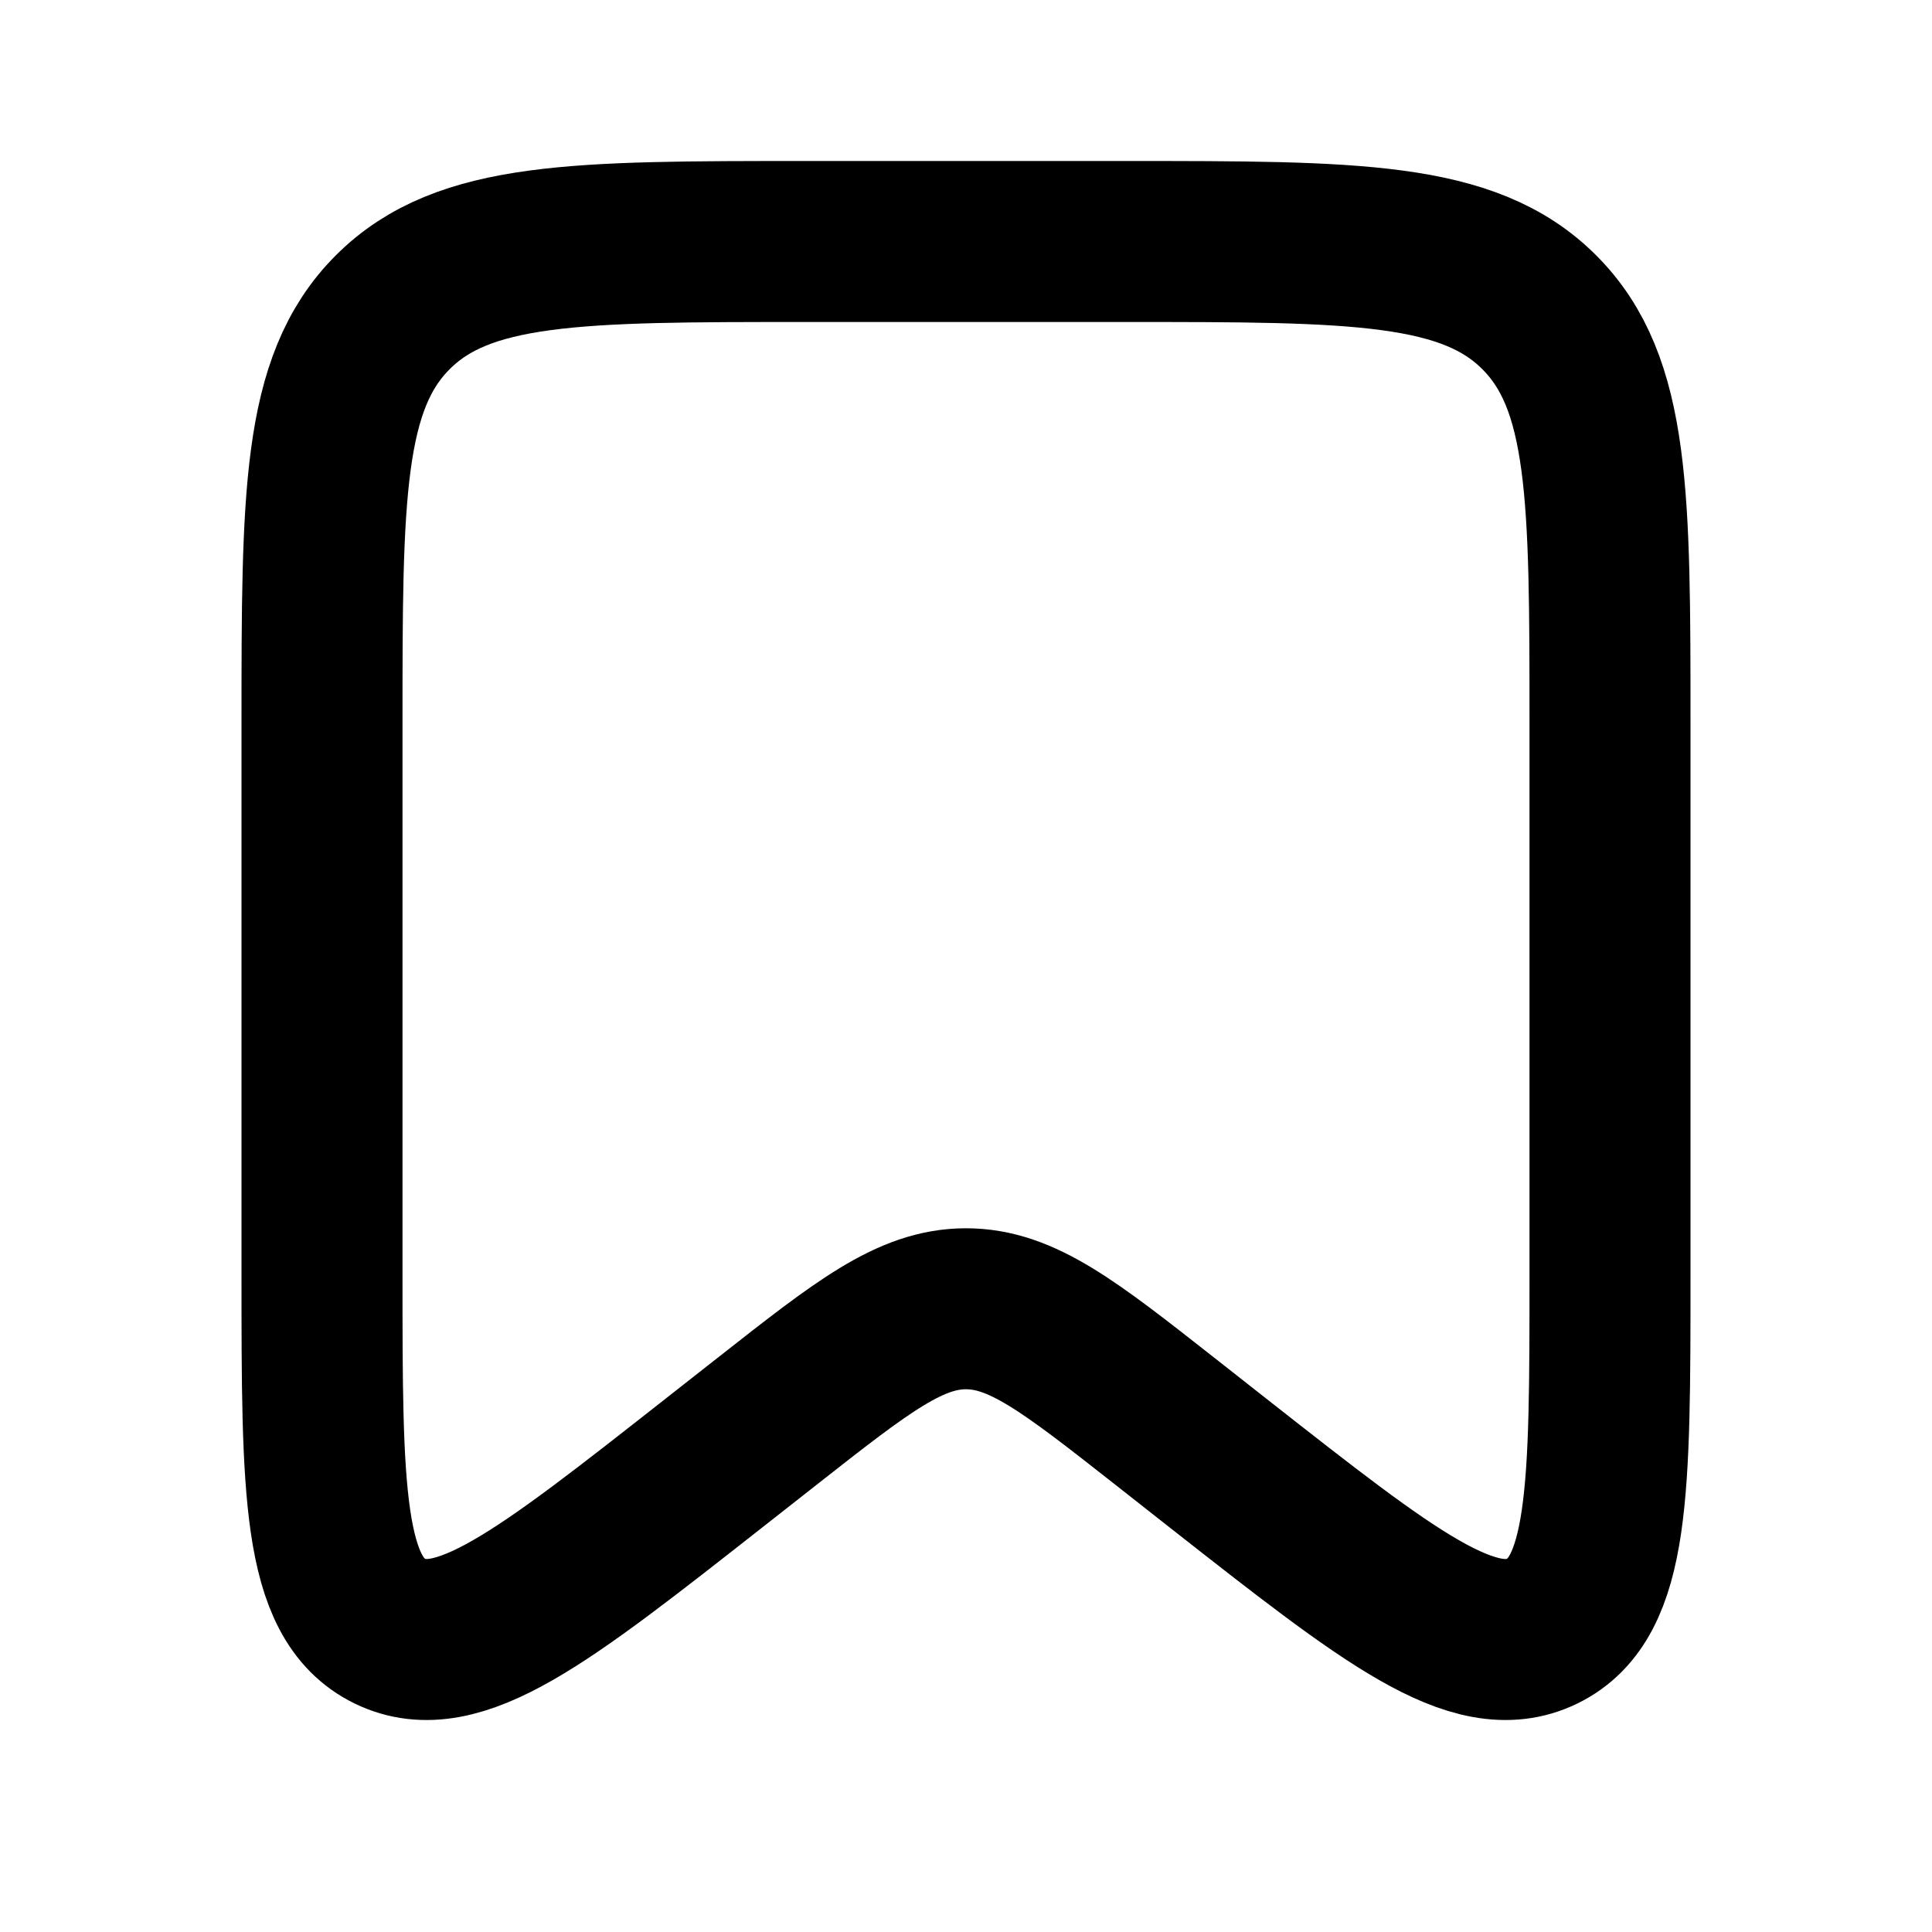
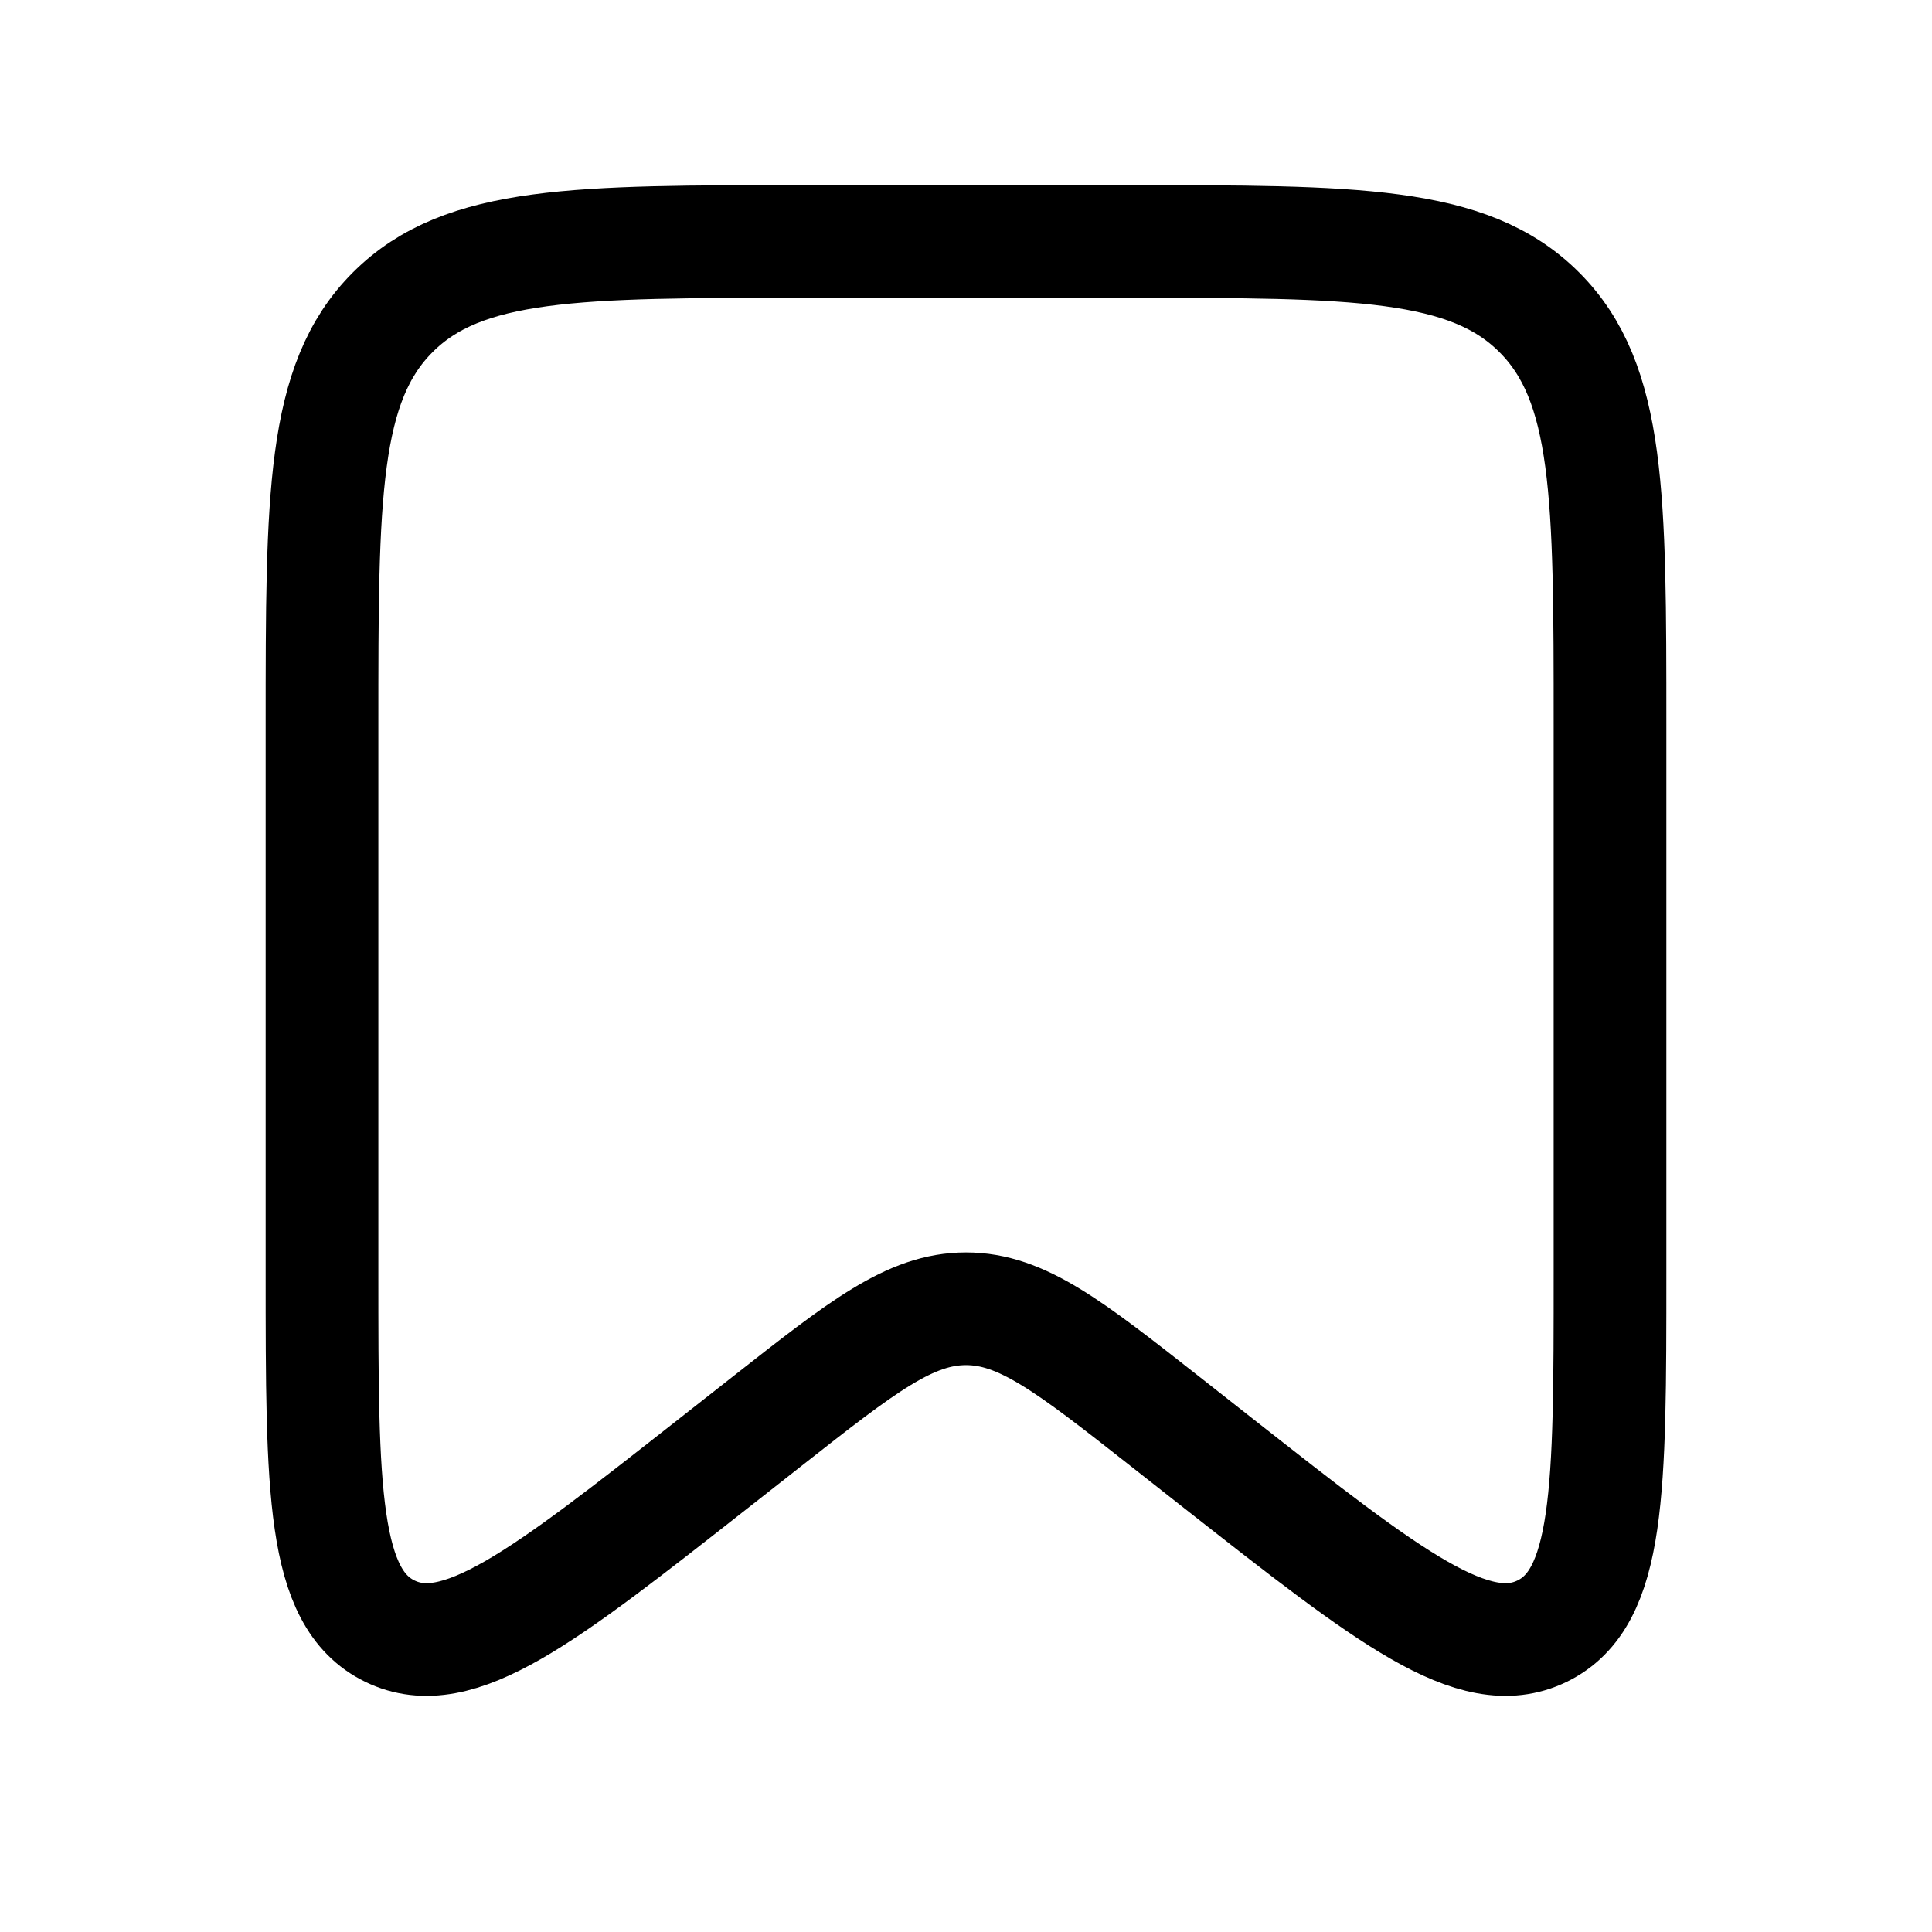
<svg xmlns="http://www.w3.org/2000/svg" width="24" height="24" viewBox="0 0 24 24" fill="none">
-   <path d="M4 9C4 6.172 4 4.757 4.879 3.879C5.757 3 7.172 3 10 3H14C16.828 3 18.243 3 19.121 3.879C20 4.757 20 6.172 20 9V15.828C20 18.511 20 19.852 19.156 20.263C18.311 20.673 17.256 19.844 15.146 18.187L14.471 17.656C13.285 16.724 12.692 16.258 12 16.258C11.308 16.258 10.715 16.724 9.529 17.656L8.853 18.187C6.744 19.844 5.689 20.673 4.844 20.263C4 19.852 4 18.511 4 15.828V9Z" stroke="currentColor" stroke-width="2" />
+   <path d="M4 9C4 6.172 4 4.757 4.879 3.879C5.757 3 7.172 3 10 3H14C16.828 3 18.243 3 19.121 3.879C20 4.757 20 6.172 20 9V15.828C20 18.511 20 19.852 19.156 20.263C18.311 20.673 17.256 19.844 15.146 18.187L14.471 17.656C13.285 16.724 12.692 16.258 12 16.258C11.308 16.258 10.715 16.724 9.529 17.656L8.853 18.187C6.744 19.844 5.689 20.673 4.844 20.263C4 19.852 4 18.511 4 15.828V9Z" stroke="currentColor" stroke-width="1.4" />
</svg>
